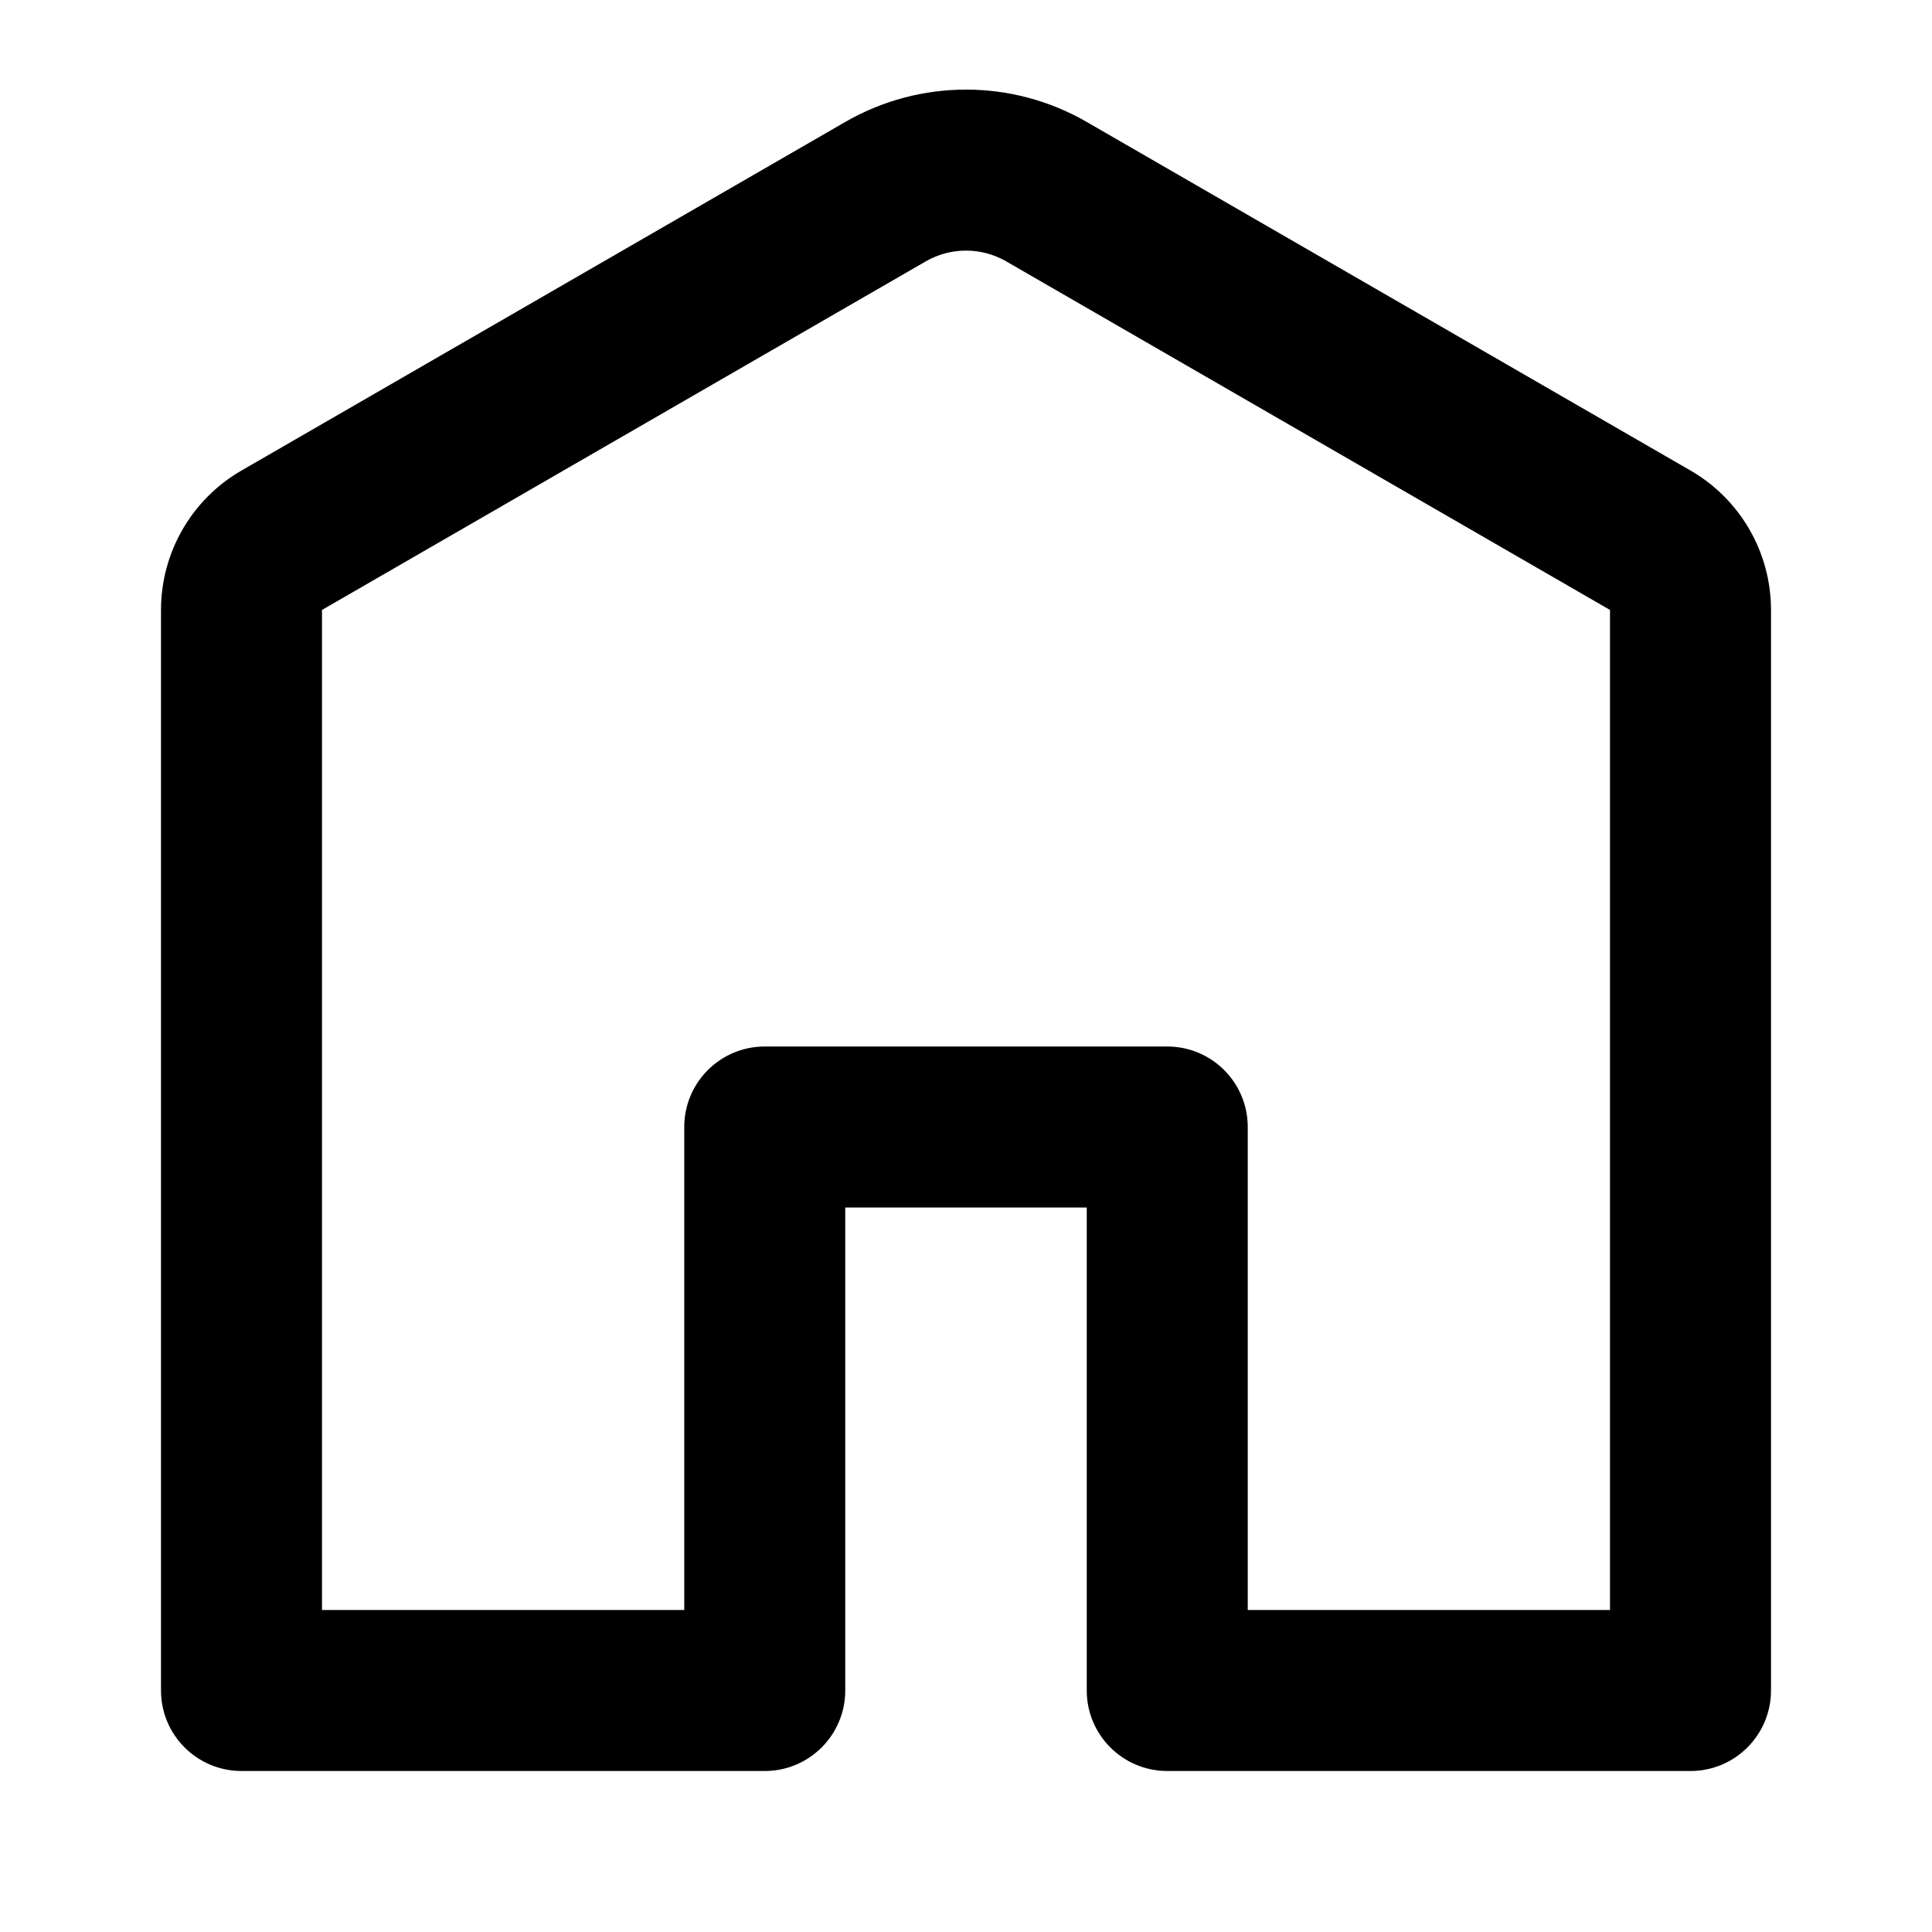
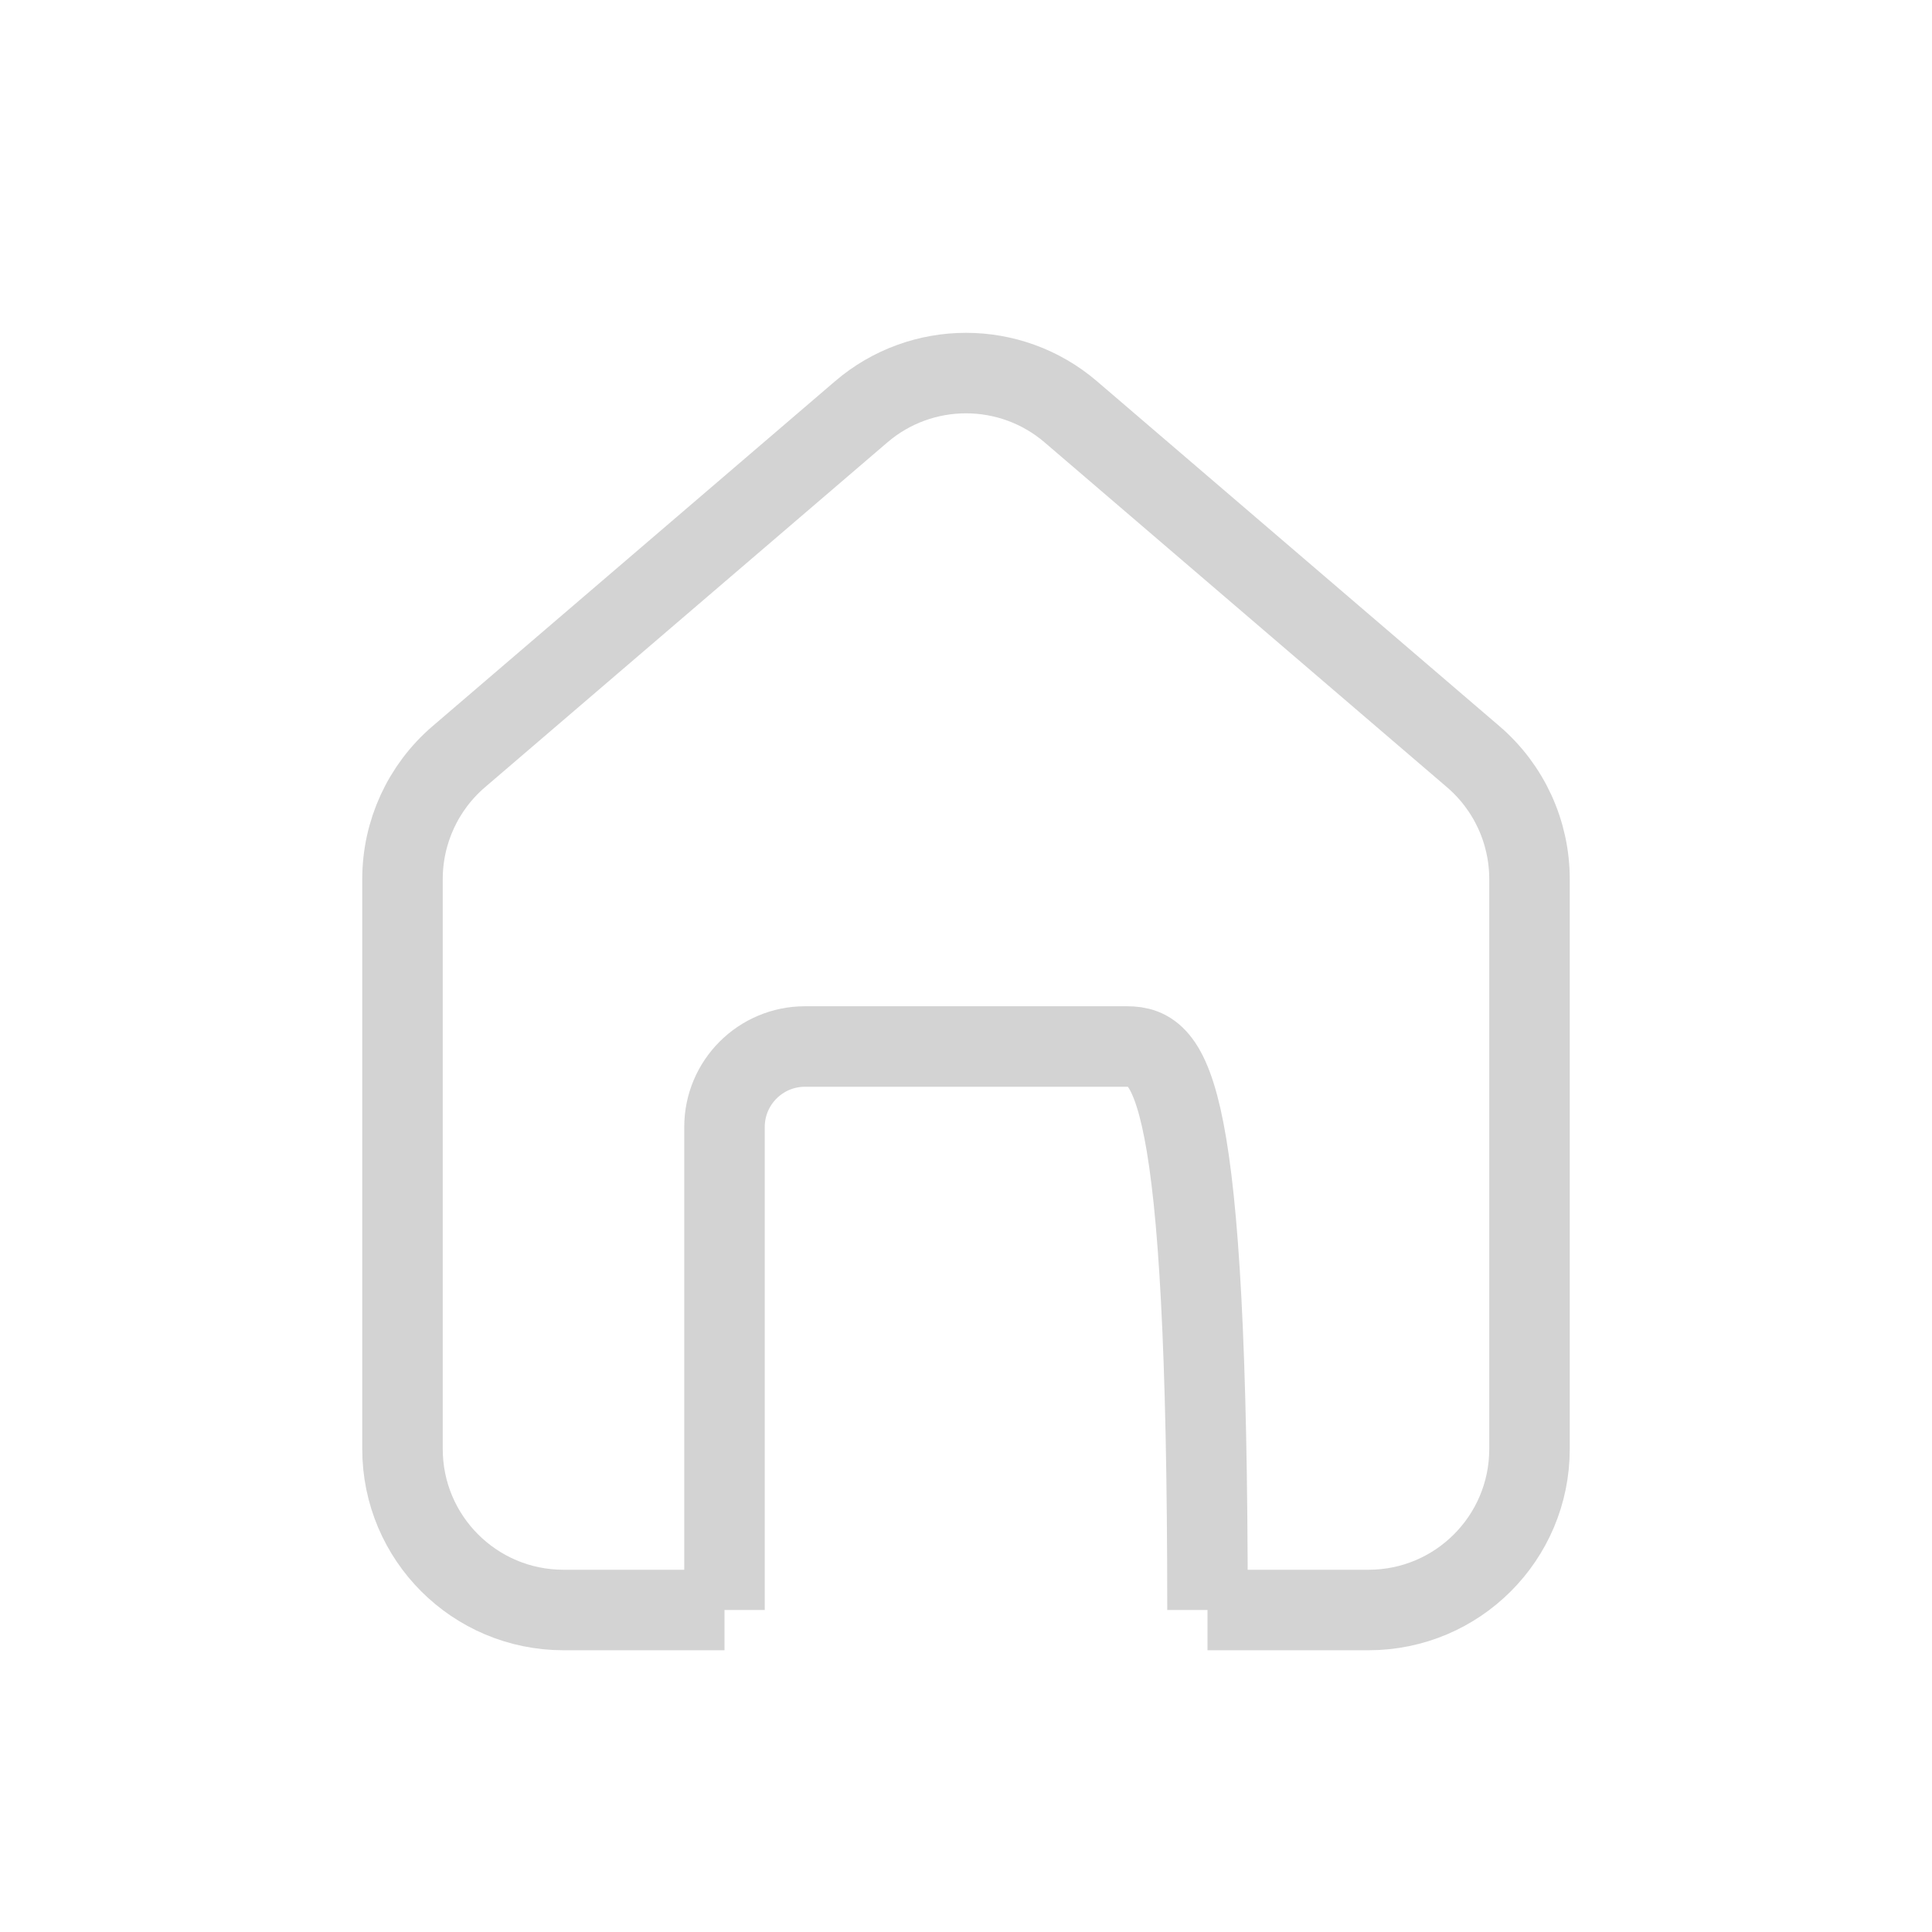
- <svg data-encore-id="icon" role="img" aria-hidden="true" class="Svg-sc-ytk21e-0 bneLcE home-icon" viewBox="0 0 24 24">
-   <path d="M12.5 3.247a1 1 0 0 0-1 0L4 7.577V20h4.5v-6a1 1 0 0 1 1-1h5a1 1 0 0 1 1 1v6H20V7.577l-7.5-4.33zm-2-1.732a3 3 0 0 1 3 0l7.5 4.33a2 2 0 0 1 1 1.732V21a1 1 0 0 1-1 1h-6.5a1 1 0 0 1-1-1v-6h-3v6a1 1 0 0 1-1 1H3a1 1 0 0 1-1-1V7.577a2 2 0 0 1 1-1.732l7.5-4.33z" />
+ <svg xmlns="http://www.w3.org/2000/svg" viewBox="0 0 24 24">
+   <path d="M9 20H7C5.895 20 5 19.105 5 18V10.92C5 10.336 5.255 9.781 5.698 9.401L10.698 5.116C11.447 4.474 12.553 4.474 13.302 5.116L18.302 9.401C18.745 9.781 19 10.336 19 10.92V18C19 19.105 18.105 20 17 20H15M9 20V14C9 13.448 9.448 13 10 13H14C14.552 13 15 13.448 15 20H15" stroke="lightgray" fill="none" />
</svg>
